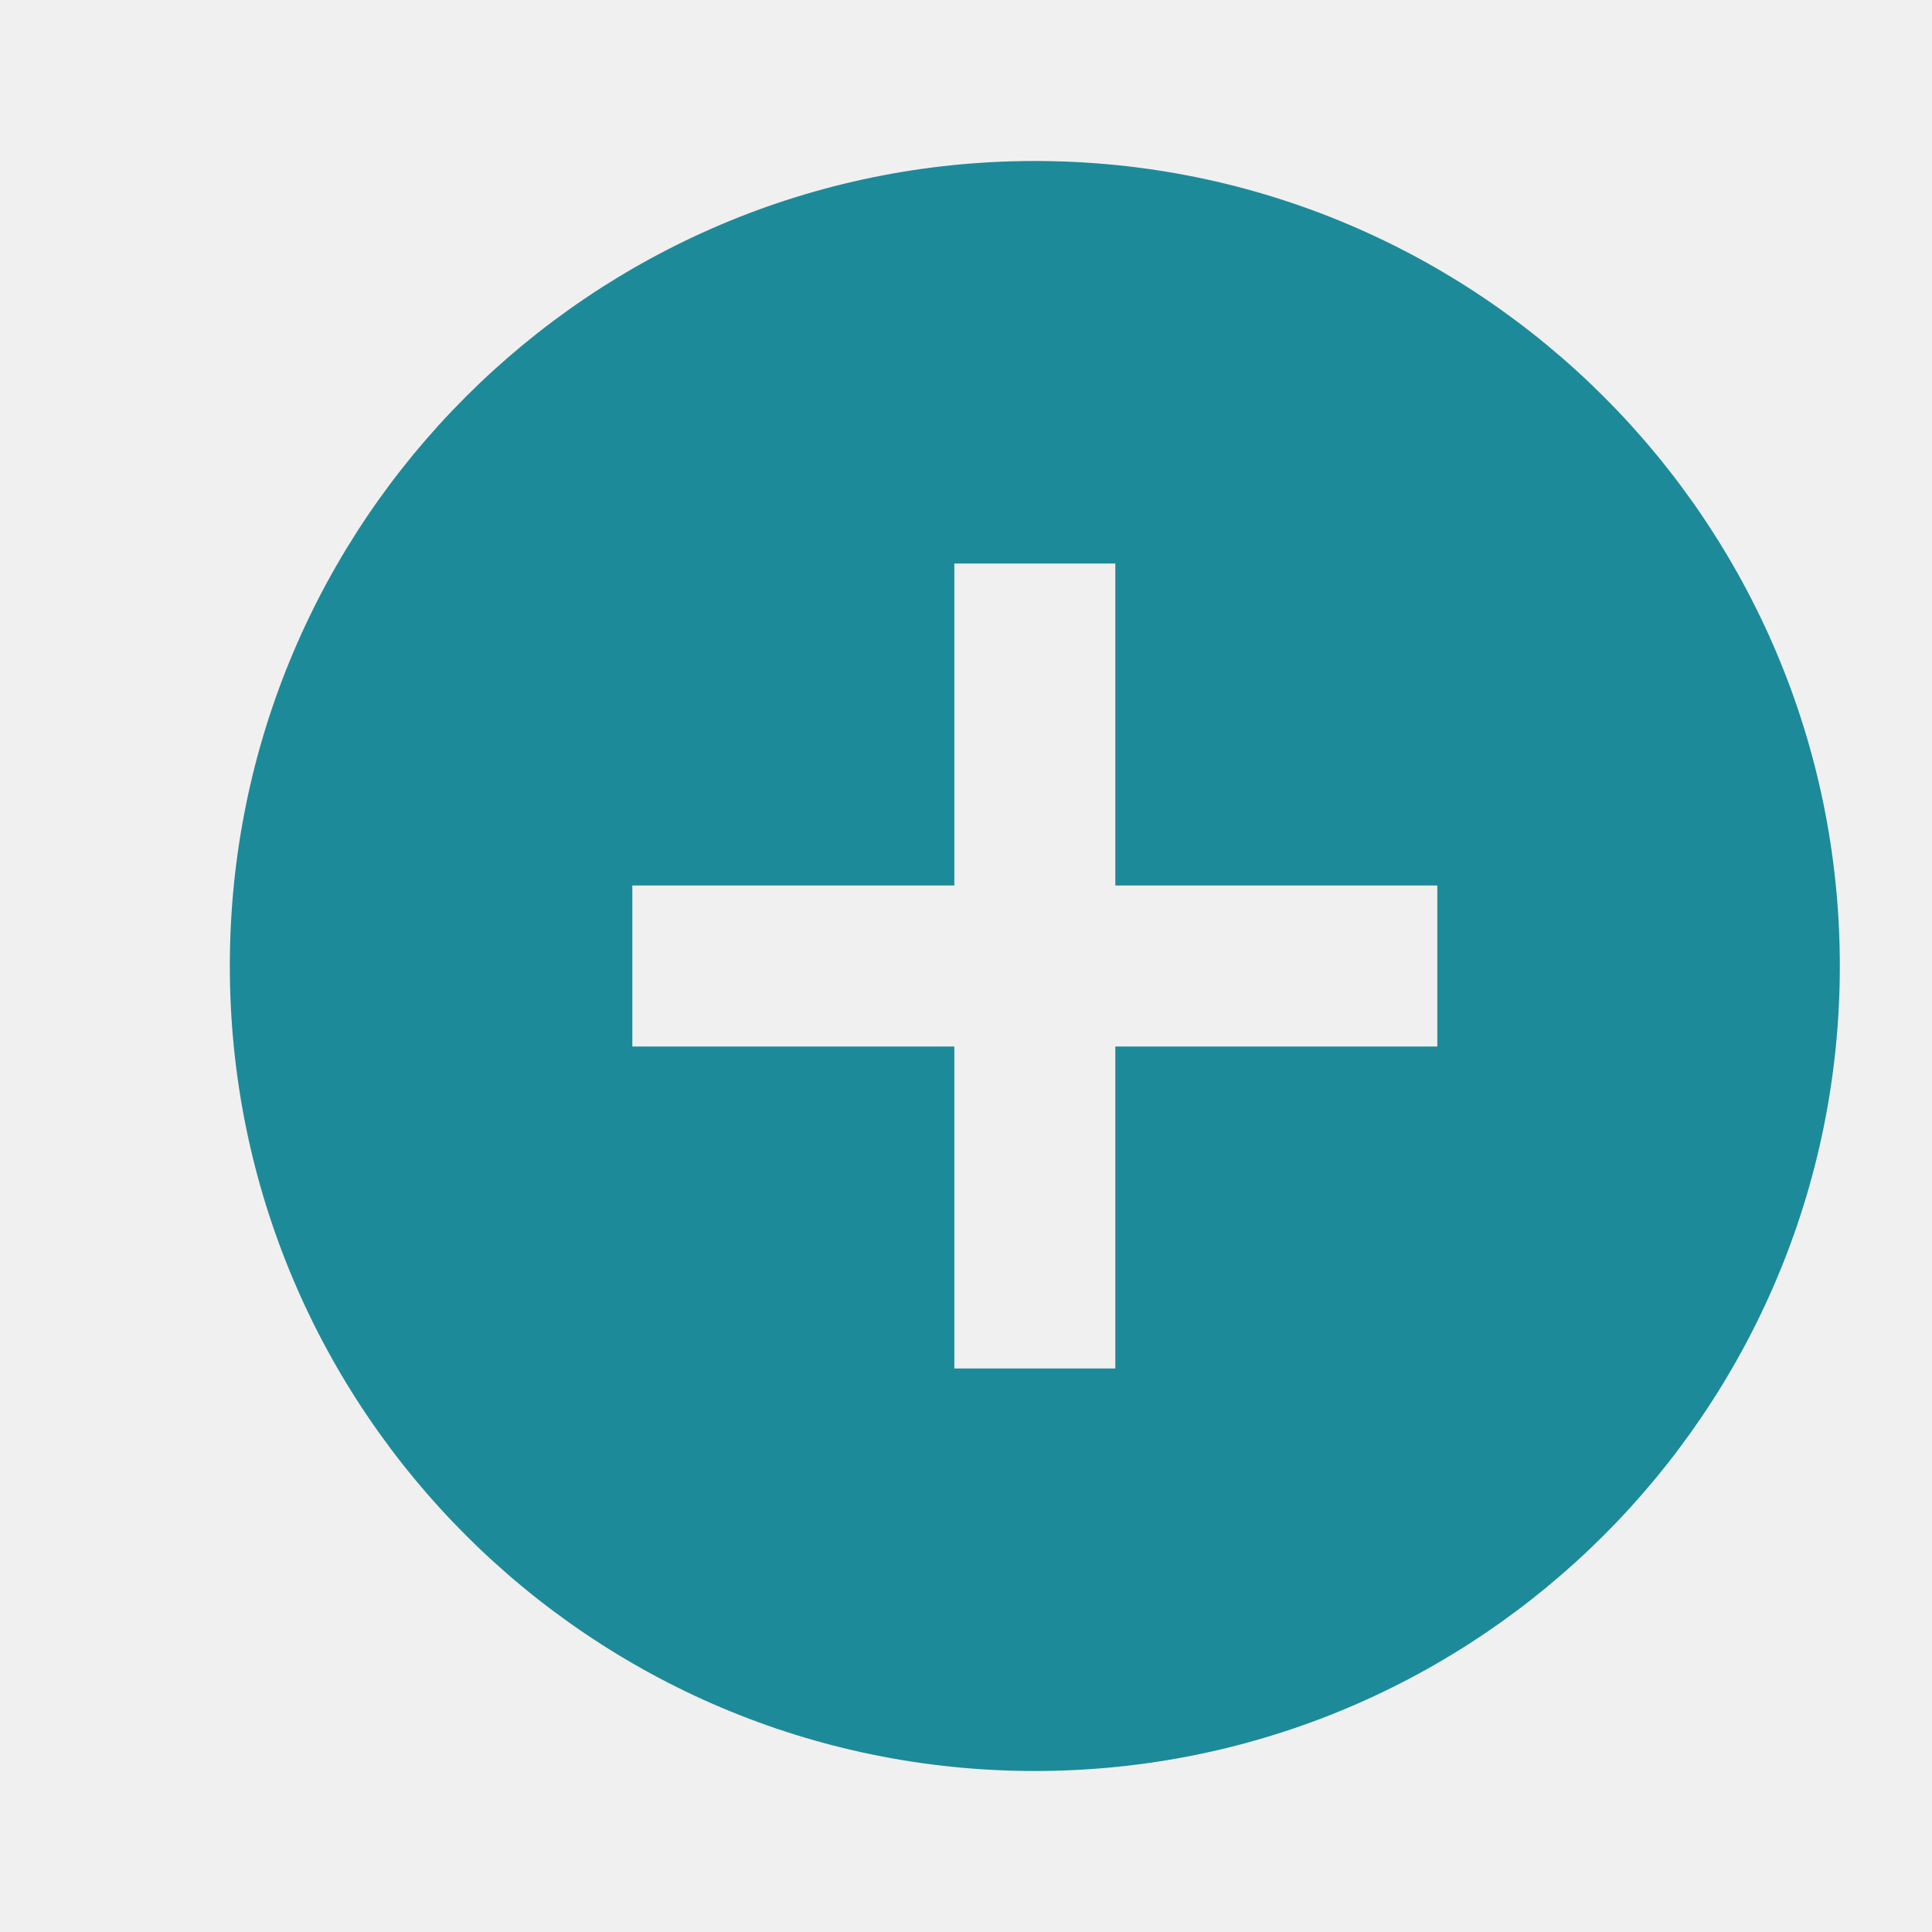
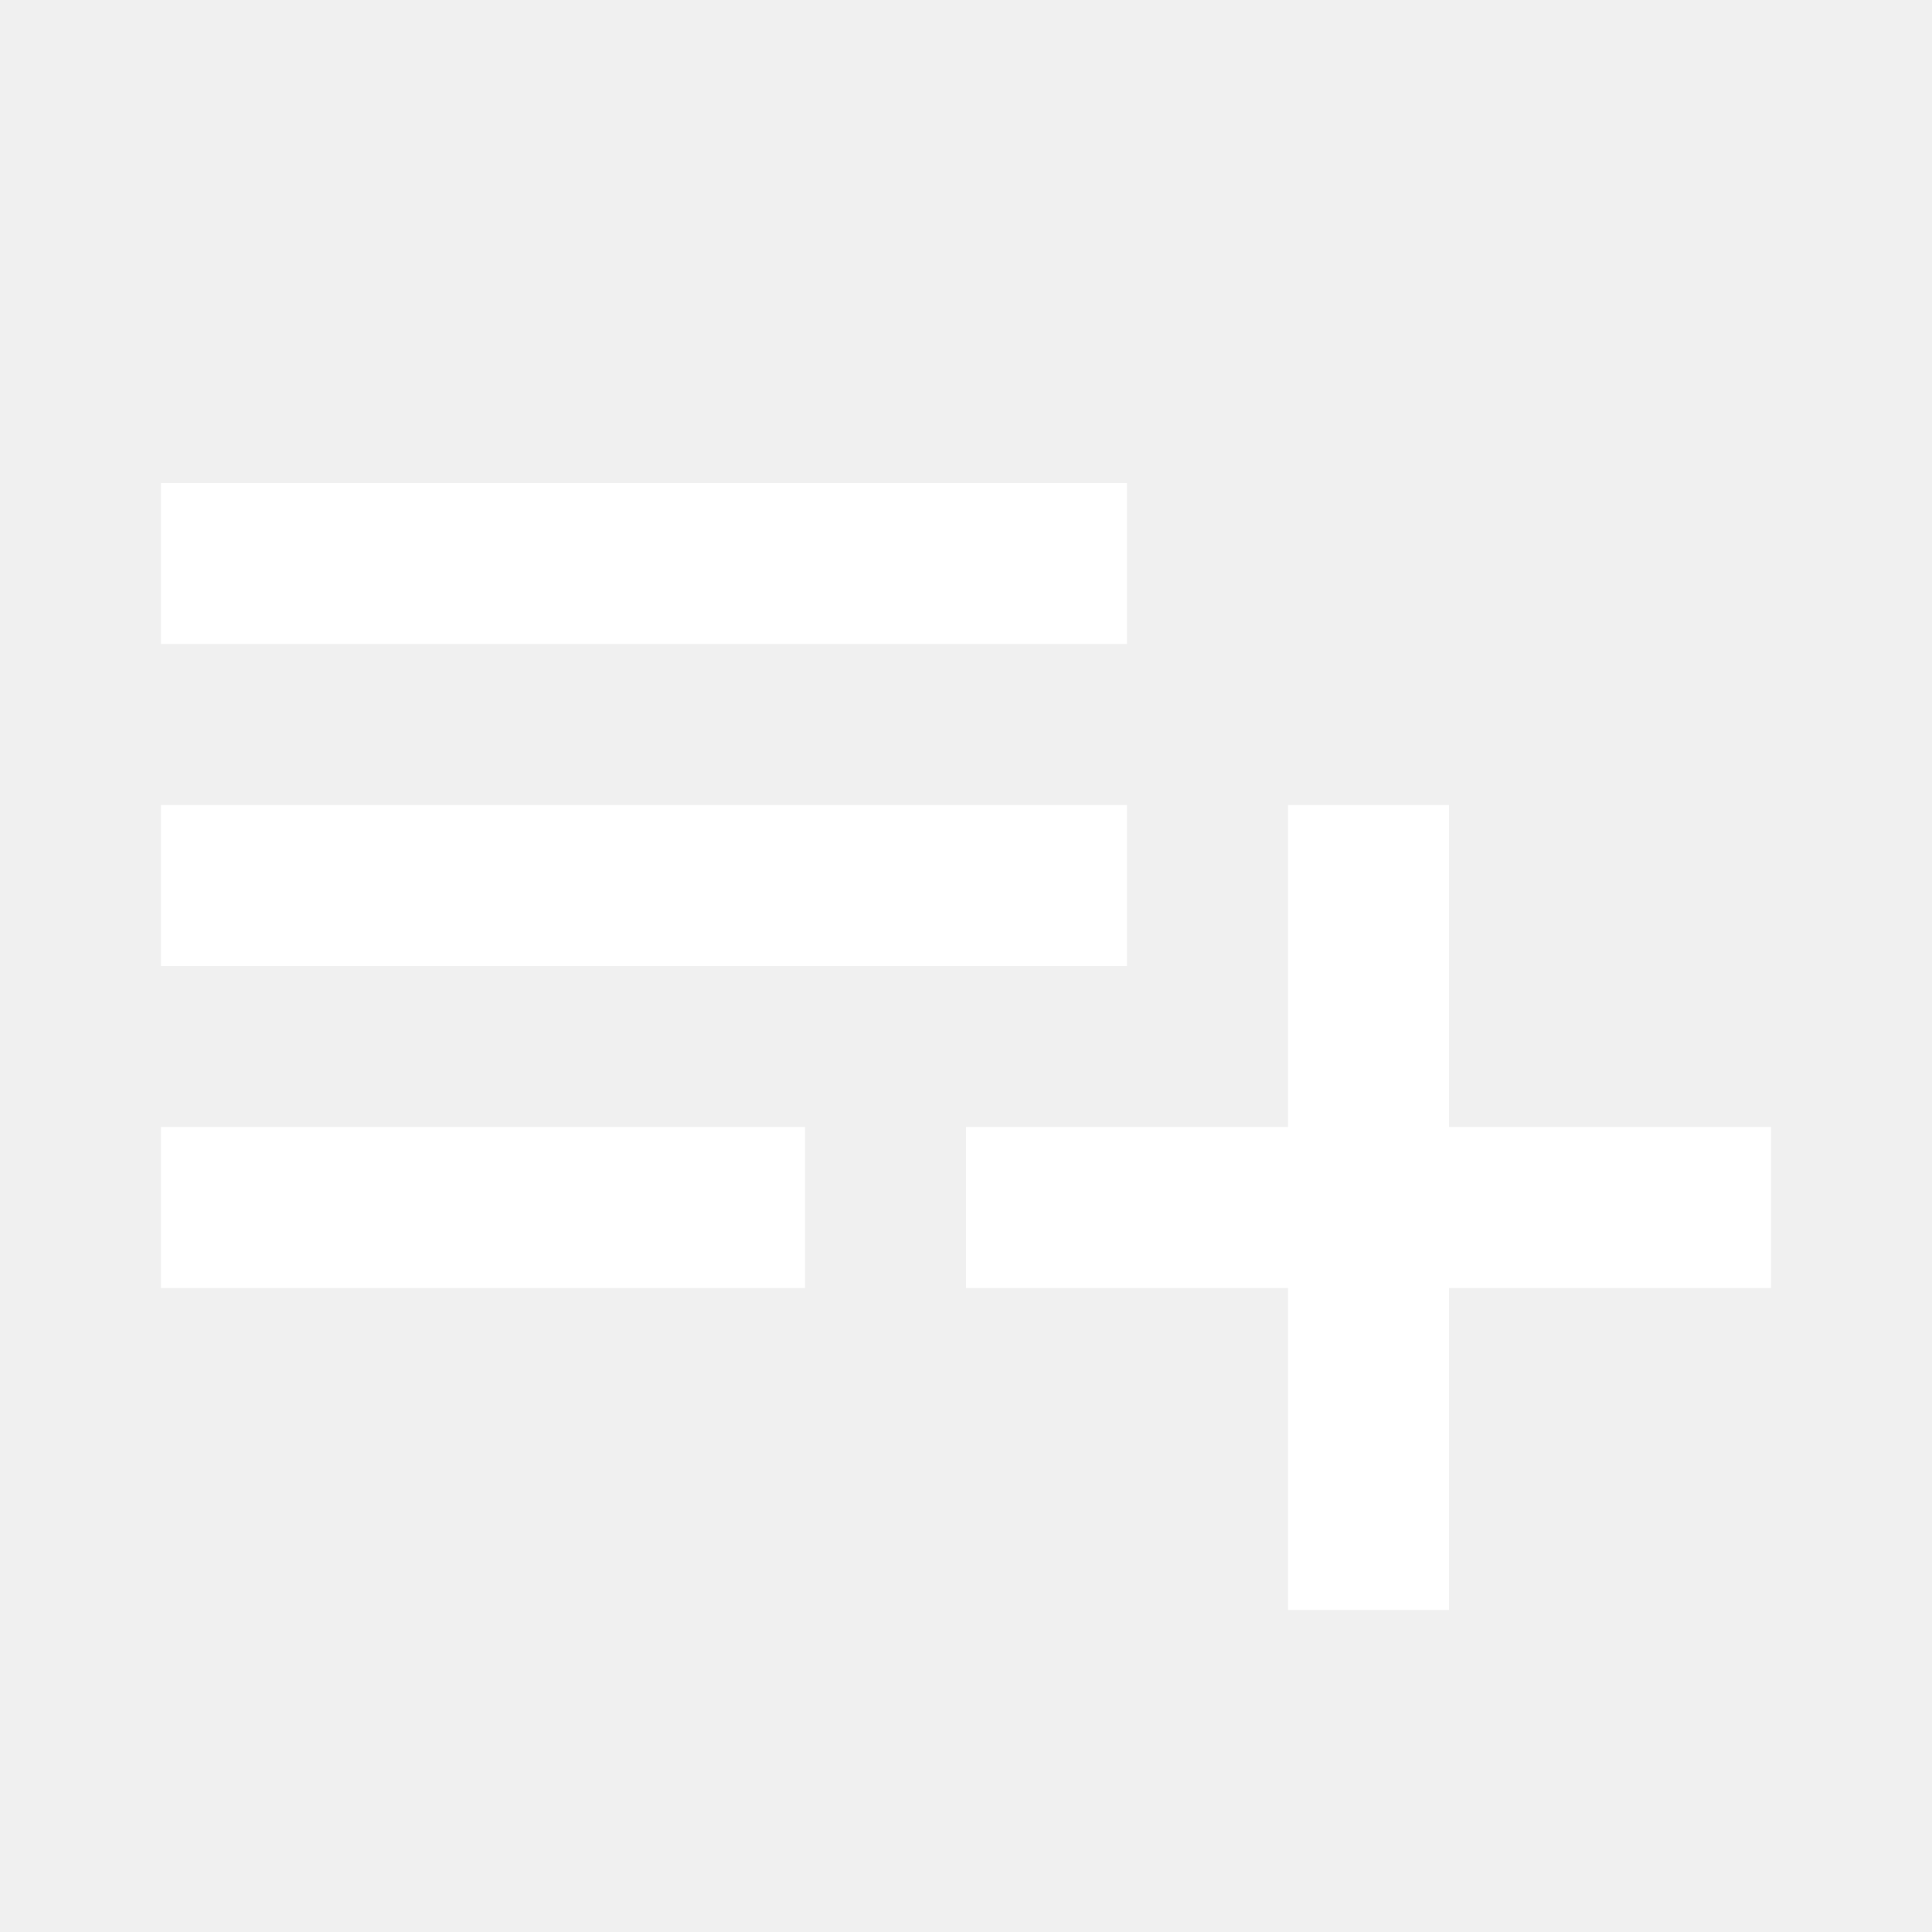
- <svg xmlns="http://www.w3.org/2000/svg" width="24" height="24" style="">
+ <svg xmlns="http://www.w3.org/2000/svg" width="24" height="24">
  <rect id="backgroundrect" width="100%" height="100%" x="0" y="0" fill="none" stroke="none" />
  <g class="currentLayer" style="">
    <path d="M0 0h24v24H0z" fill="none" id="svg_1" />
-     <path d="M12.855,2 C7.335,2 2.855,6.48 2.855,12 s4.48,10 10,10 s10,-4.48 10,-10 S18.375,2 12.855,2 zm5,11 h-4 v4 h-2 v-4 H7.855 v-2 h4 V7 h2 v4 h4 v2 z" id="svg_2" class="" opacity="1" fill-opacity="1" fill="#1d8a99" />
+     <path d="M14 10H2v2h12v-2zm0-4H2v2h12V6zm4 8v-4h-2v4h-4v2h4v4h2v-4h4v-2h-4zM2 16h8v-2H2v2z" id="svg_2" class="selected" fill-opacity="1" fill="#ffffff" />
  </g>
</svg>
